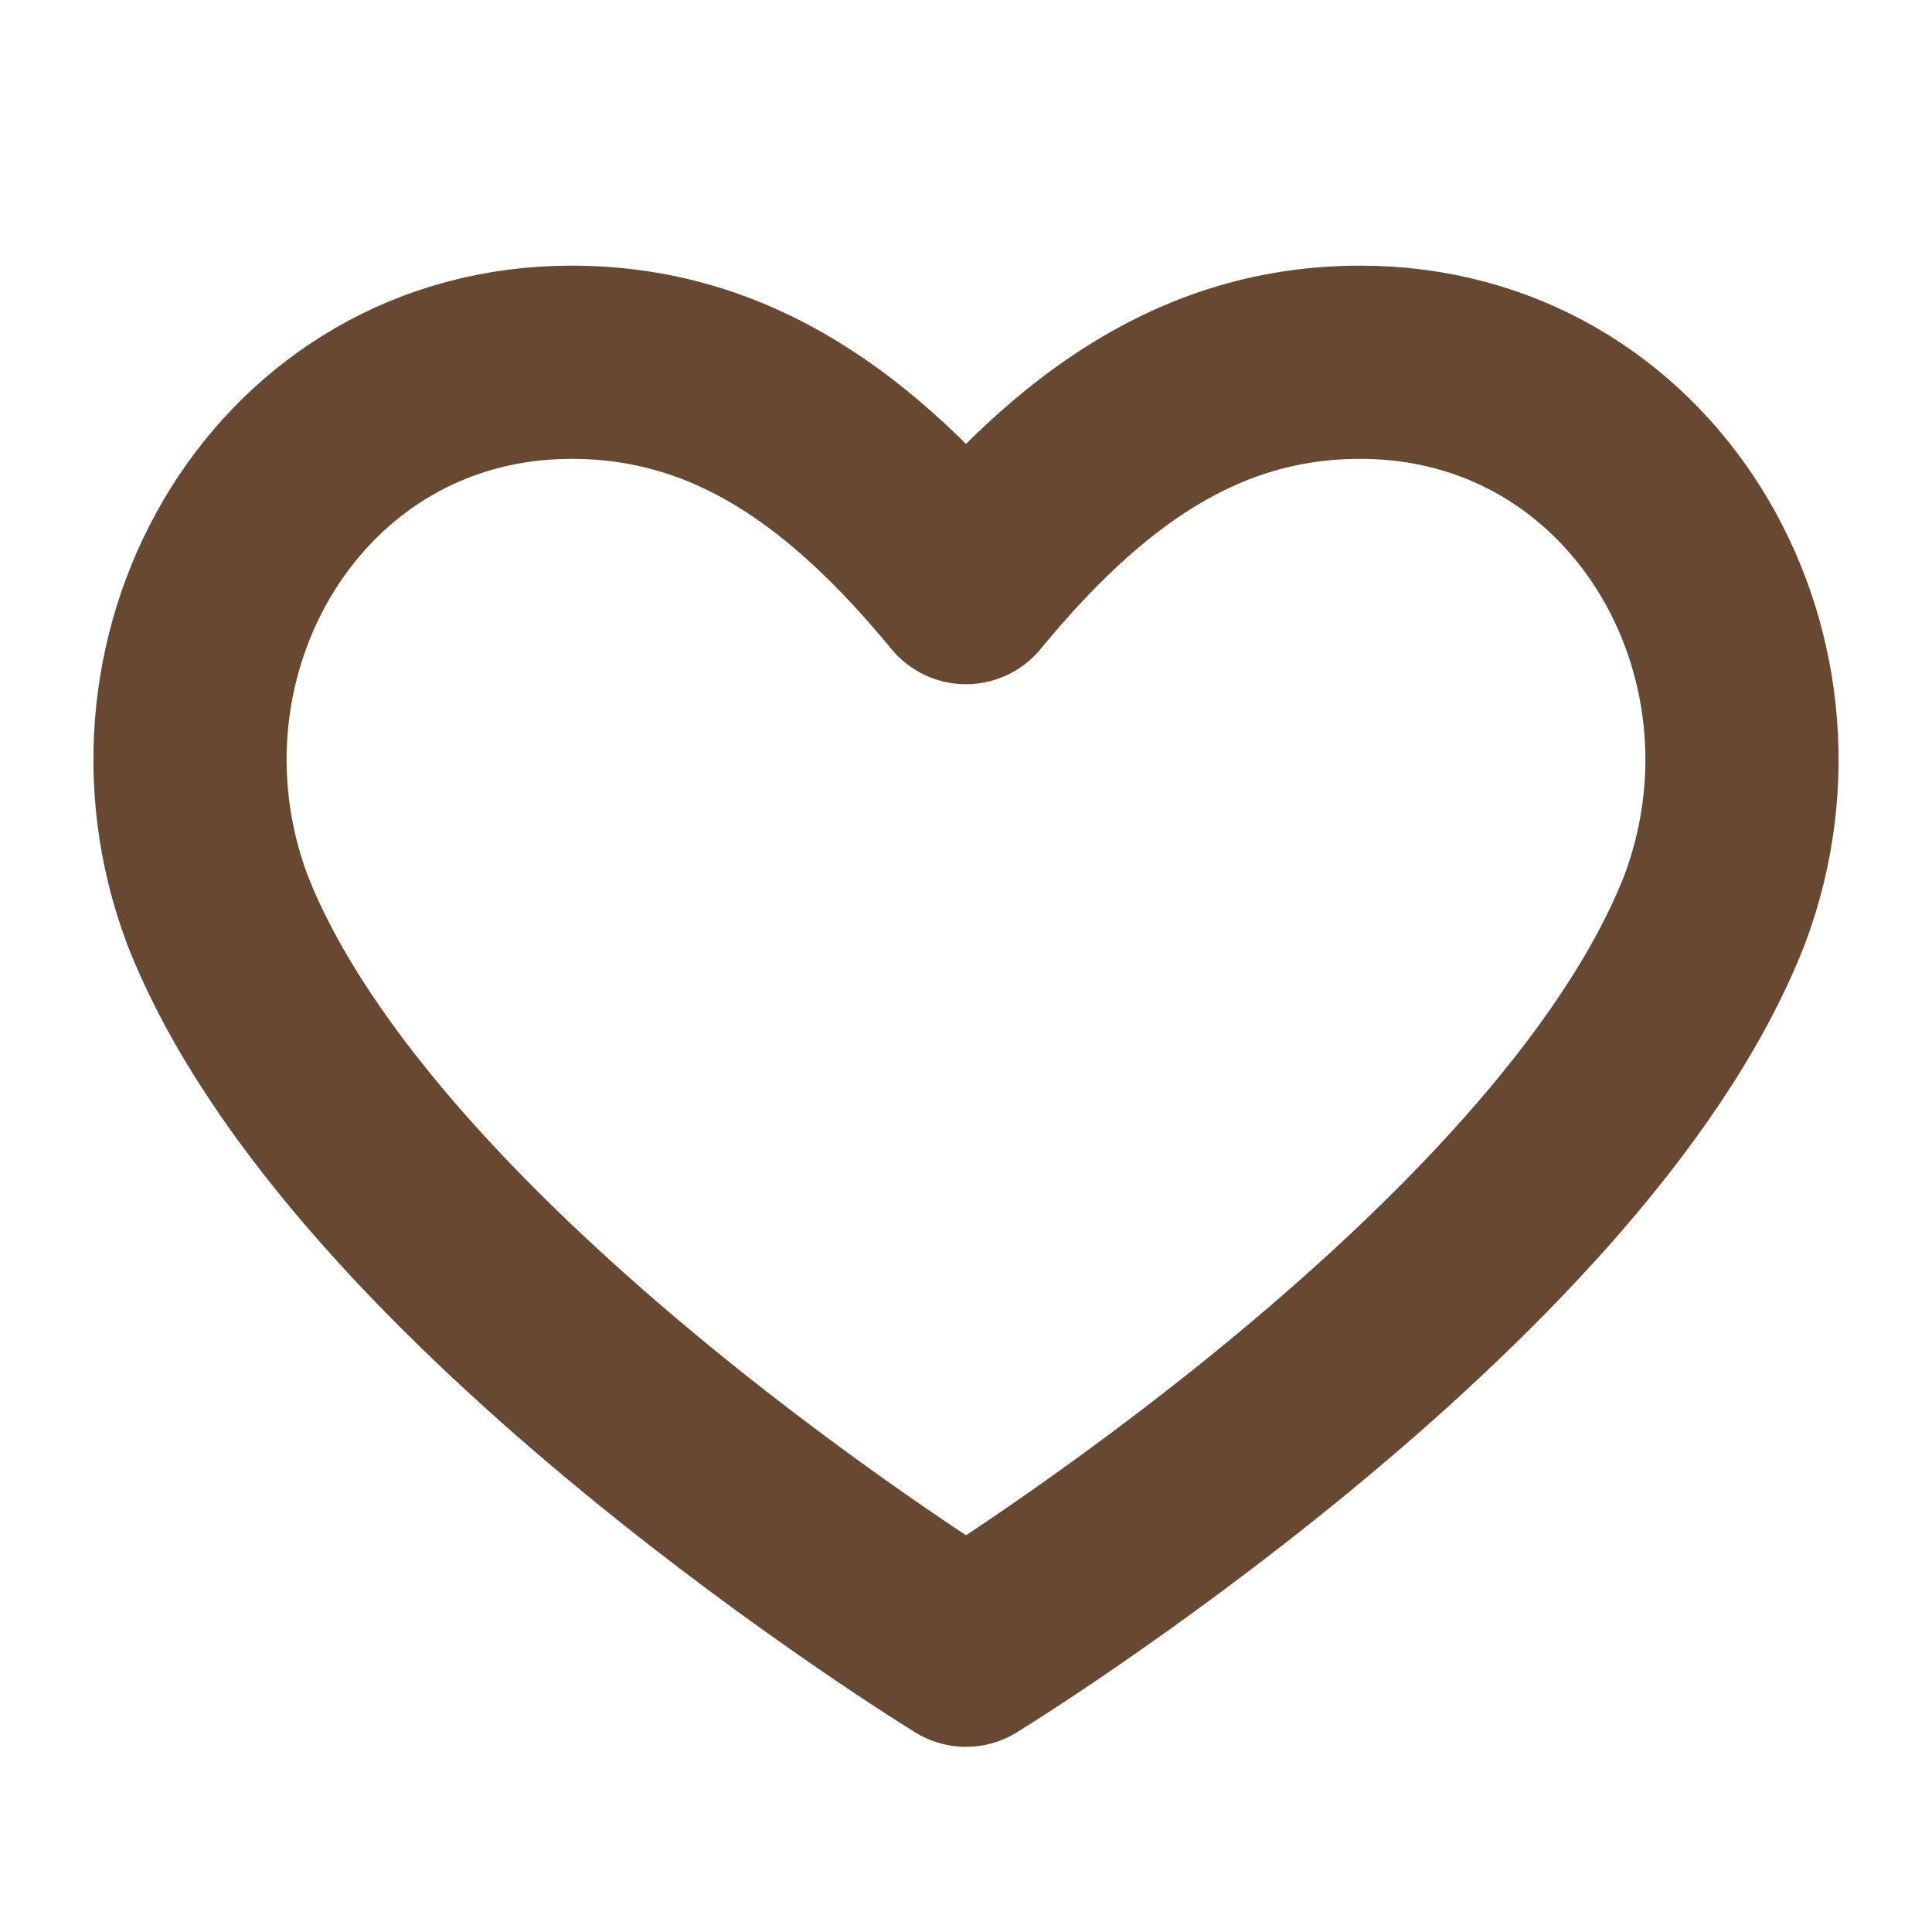
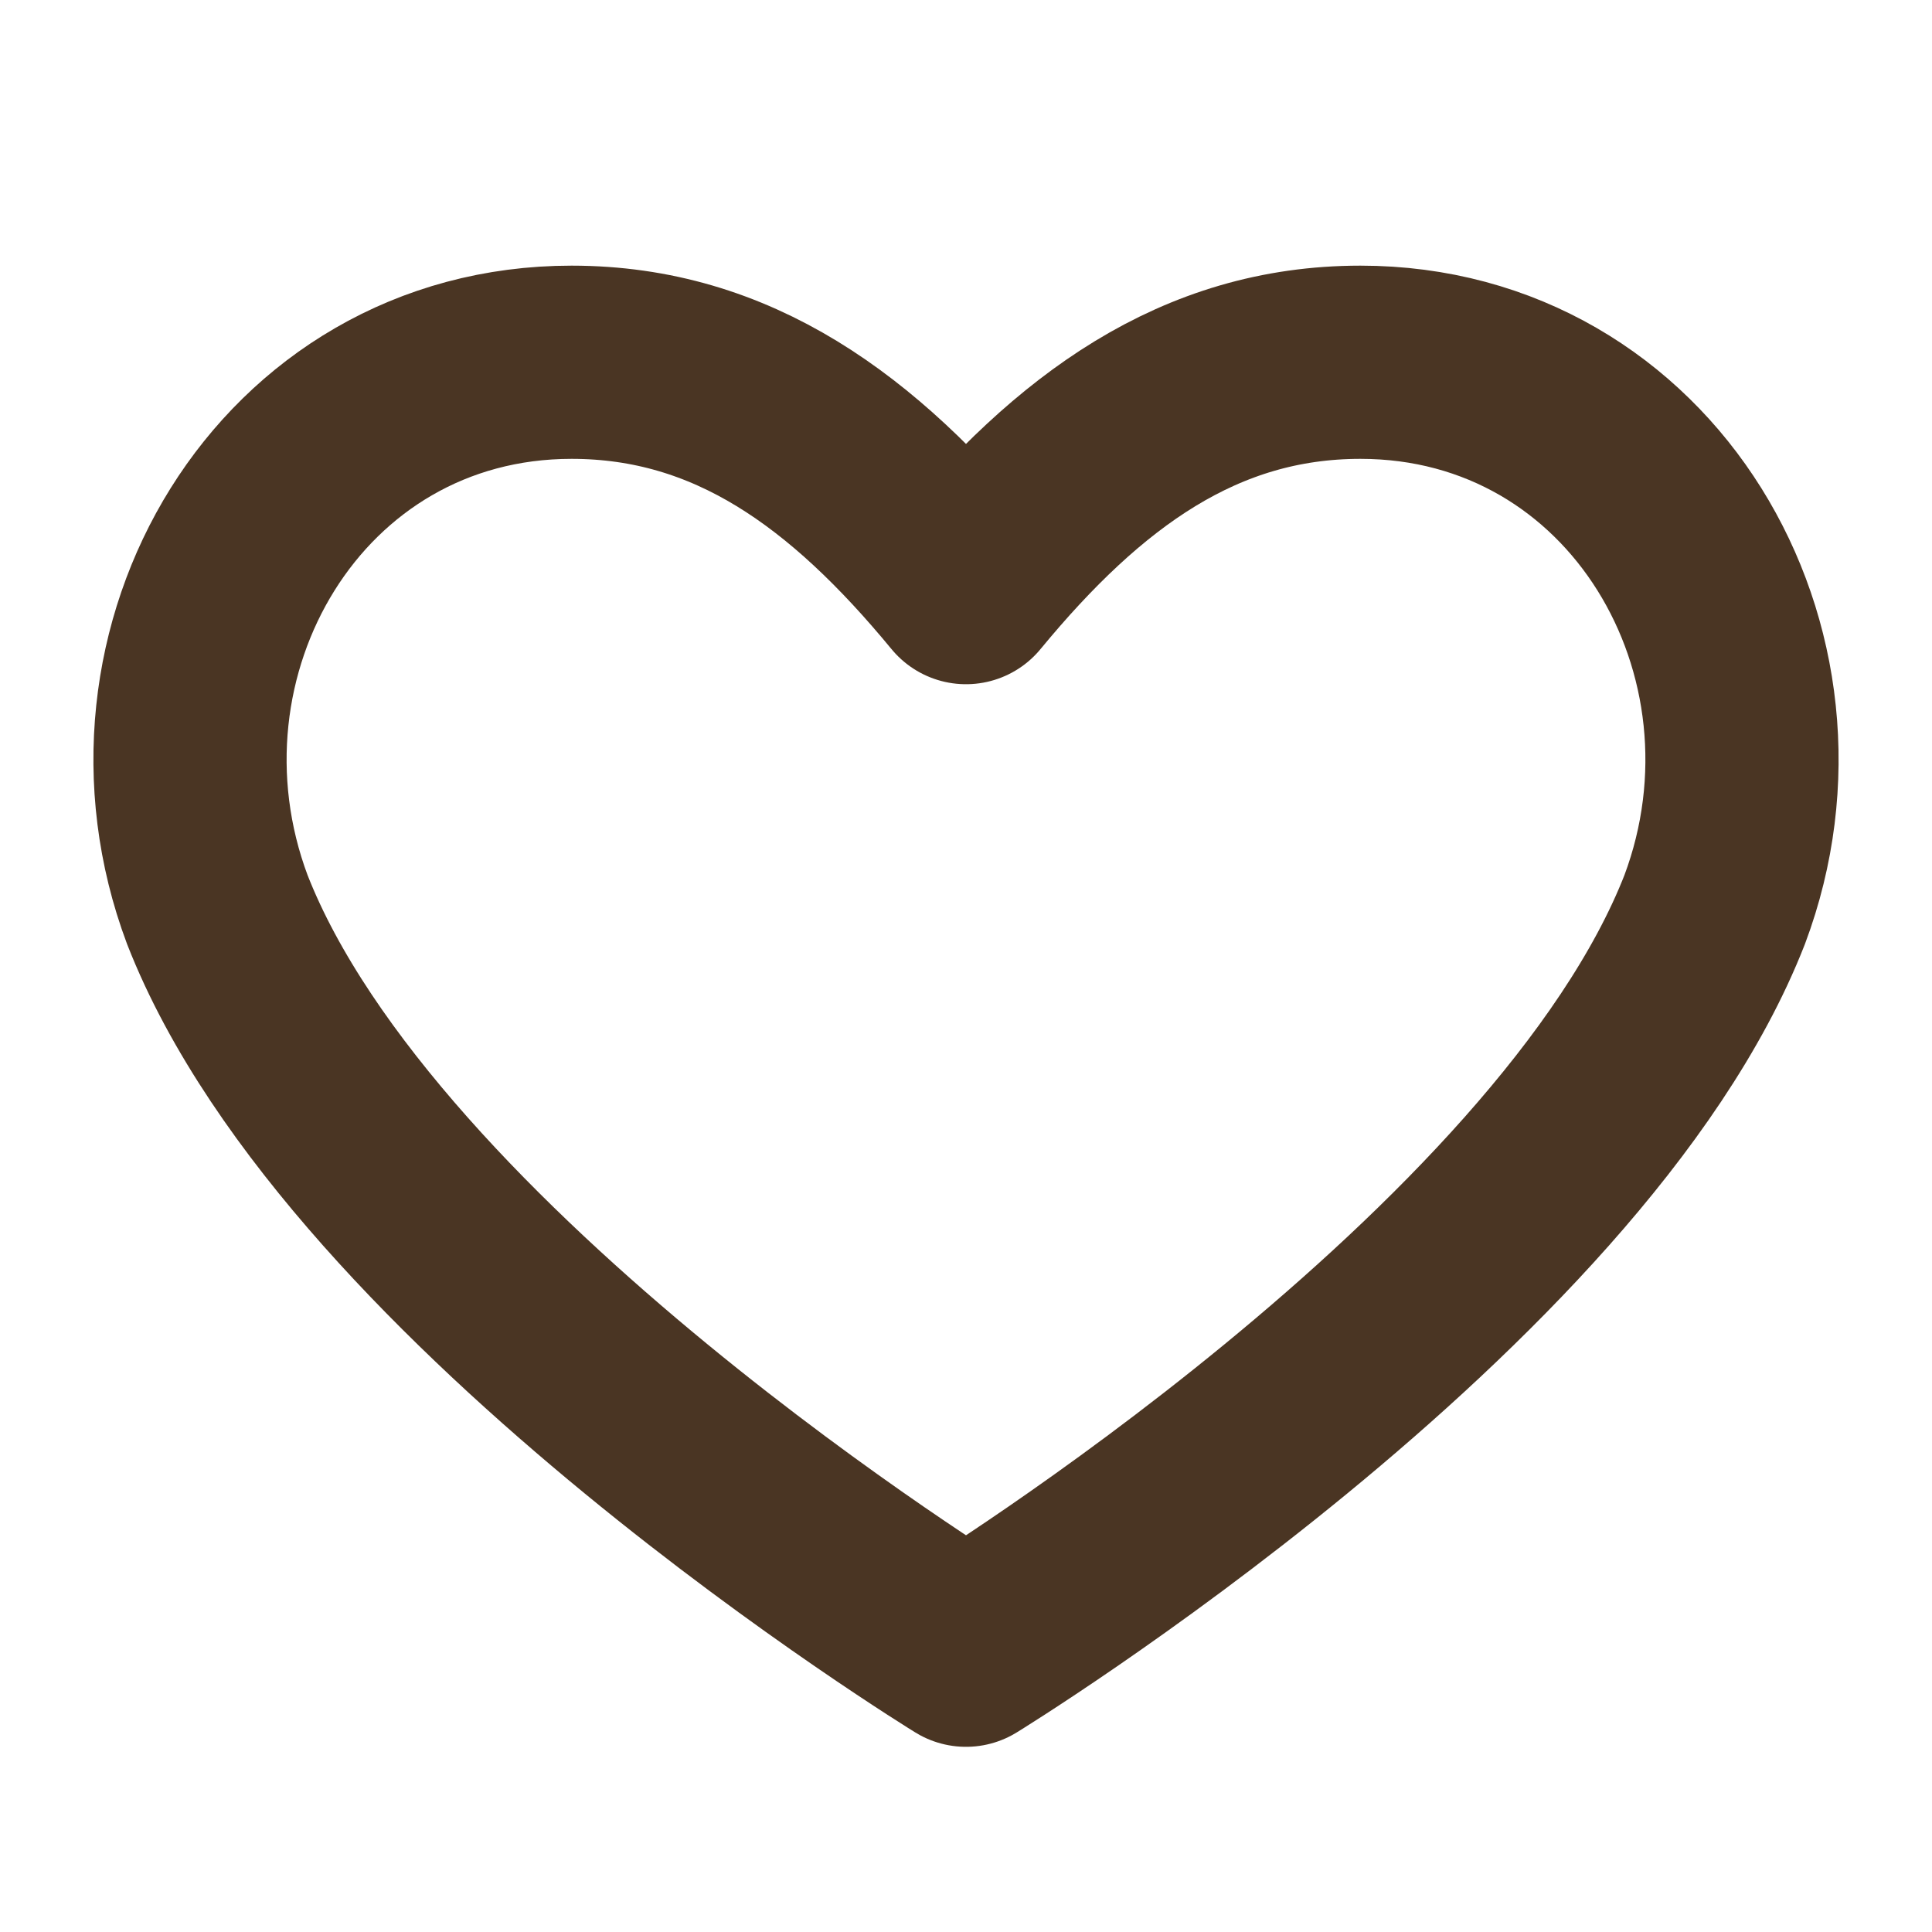
<svg xmlns="http://www.w3.org/2000/svg" preserveAspectRatio="none" overflow="visible" style="display: block;" width="20" height="20" viewBox="0 0 20 20" fill="none">
  <g id="icon/heart">
-     <path id="Vector" d="M10 17.083C10 17.083 3.75 13.25 2.25 9.417C1.25 6.75 3 3.75 5.917 3.75C7.583 3.75 8.833 4.667 10 6.083C11.167 4.667 12.417 3.75 14.083 3.75C17 3.75 18.75 6.75 17.75 9.417C16.25 13.25 10 17.083 10 17.083Z" stroke="#664930" stroke-width="2" stroke-linejoin="round" />
+     <path id="Vector" d="M10 17.083C10 17.083 3.75 13.25 2.25 9.417C1.25 6.75 3 3.75 5.917 3.75C7.583 3.75 8.833 4.667 10 6.083C11.167 4.667 12.417 3.75 14.083 3.75C17 3.75 18.75 6.75 17.75 9.417C16.25 13.25 10 17.083 10 17.083Z" stroke="#4A3523" stroke-width="2" stroke-linejoin="round" />
  </g>
</svg>
